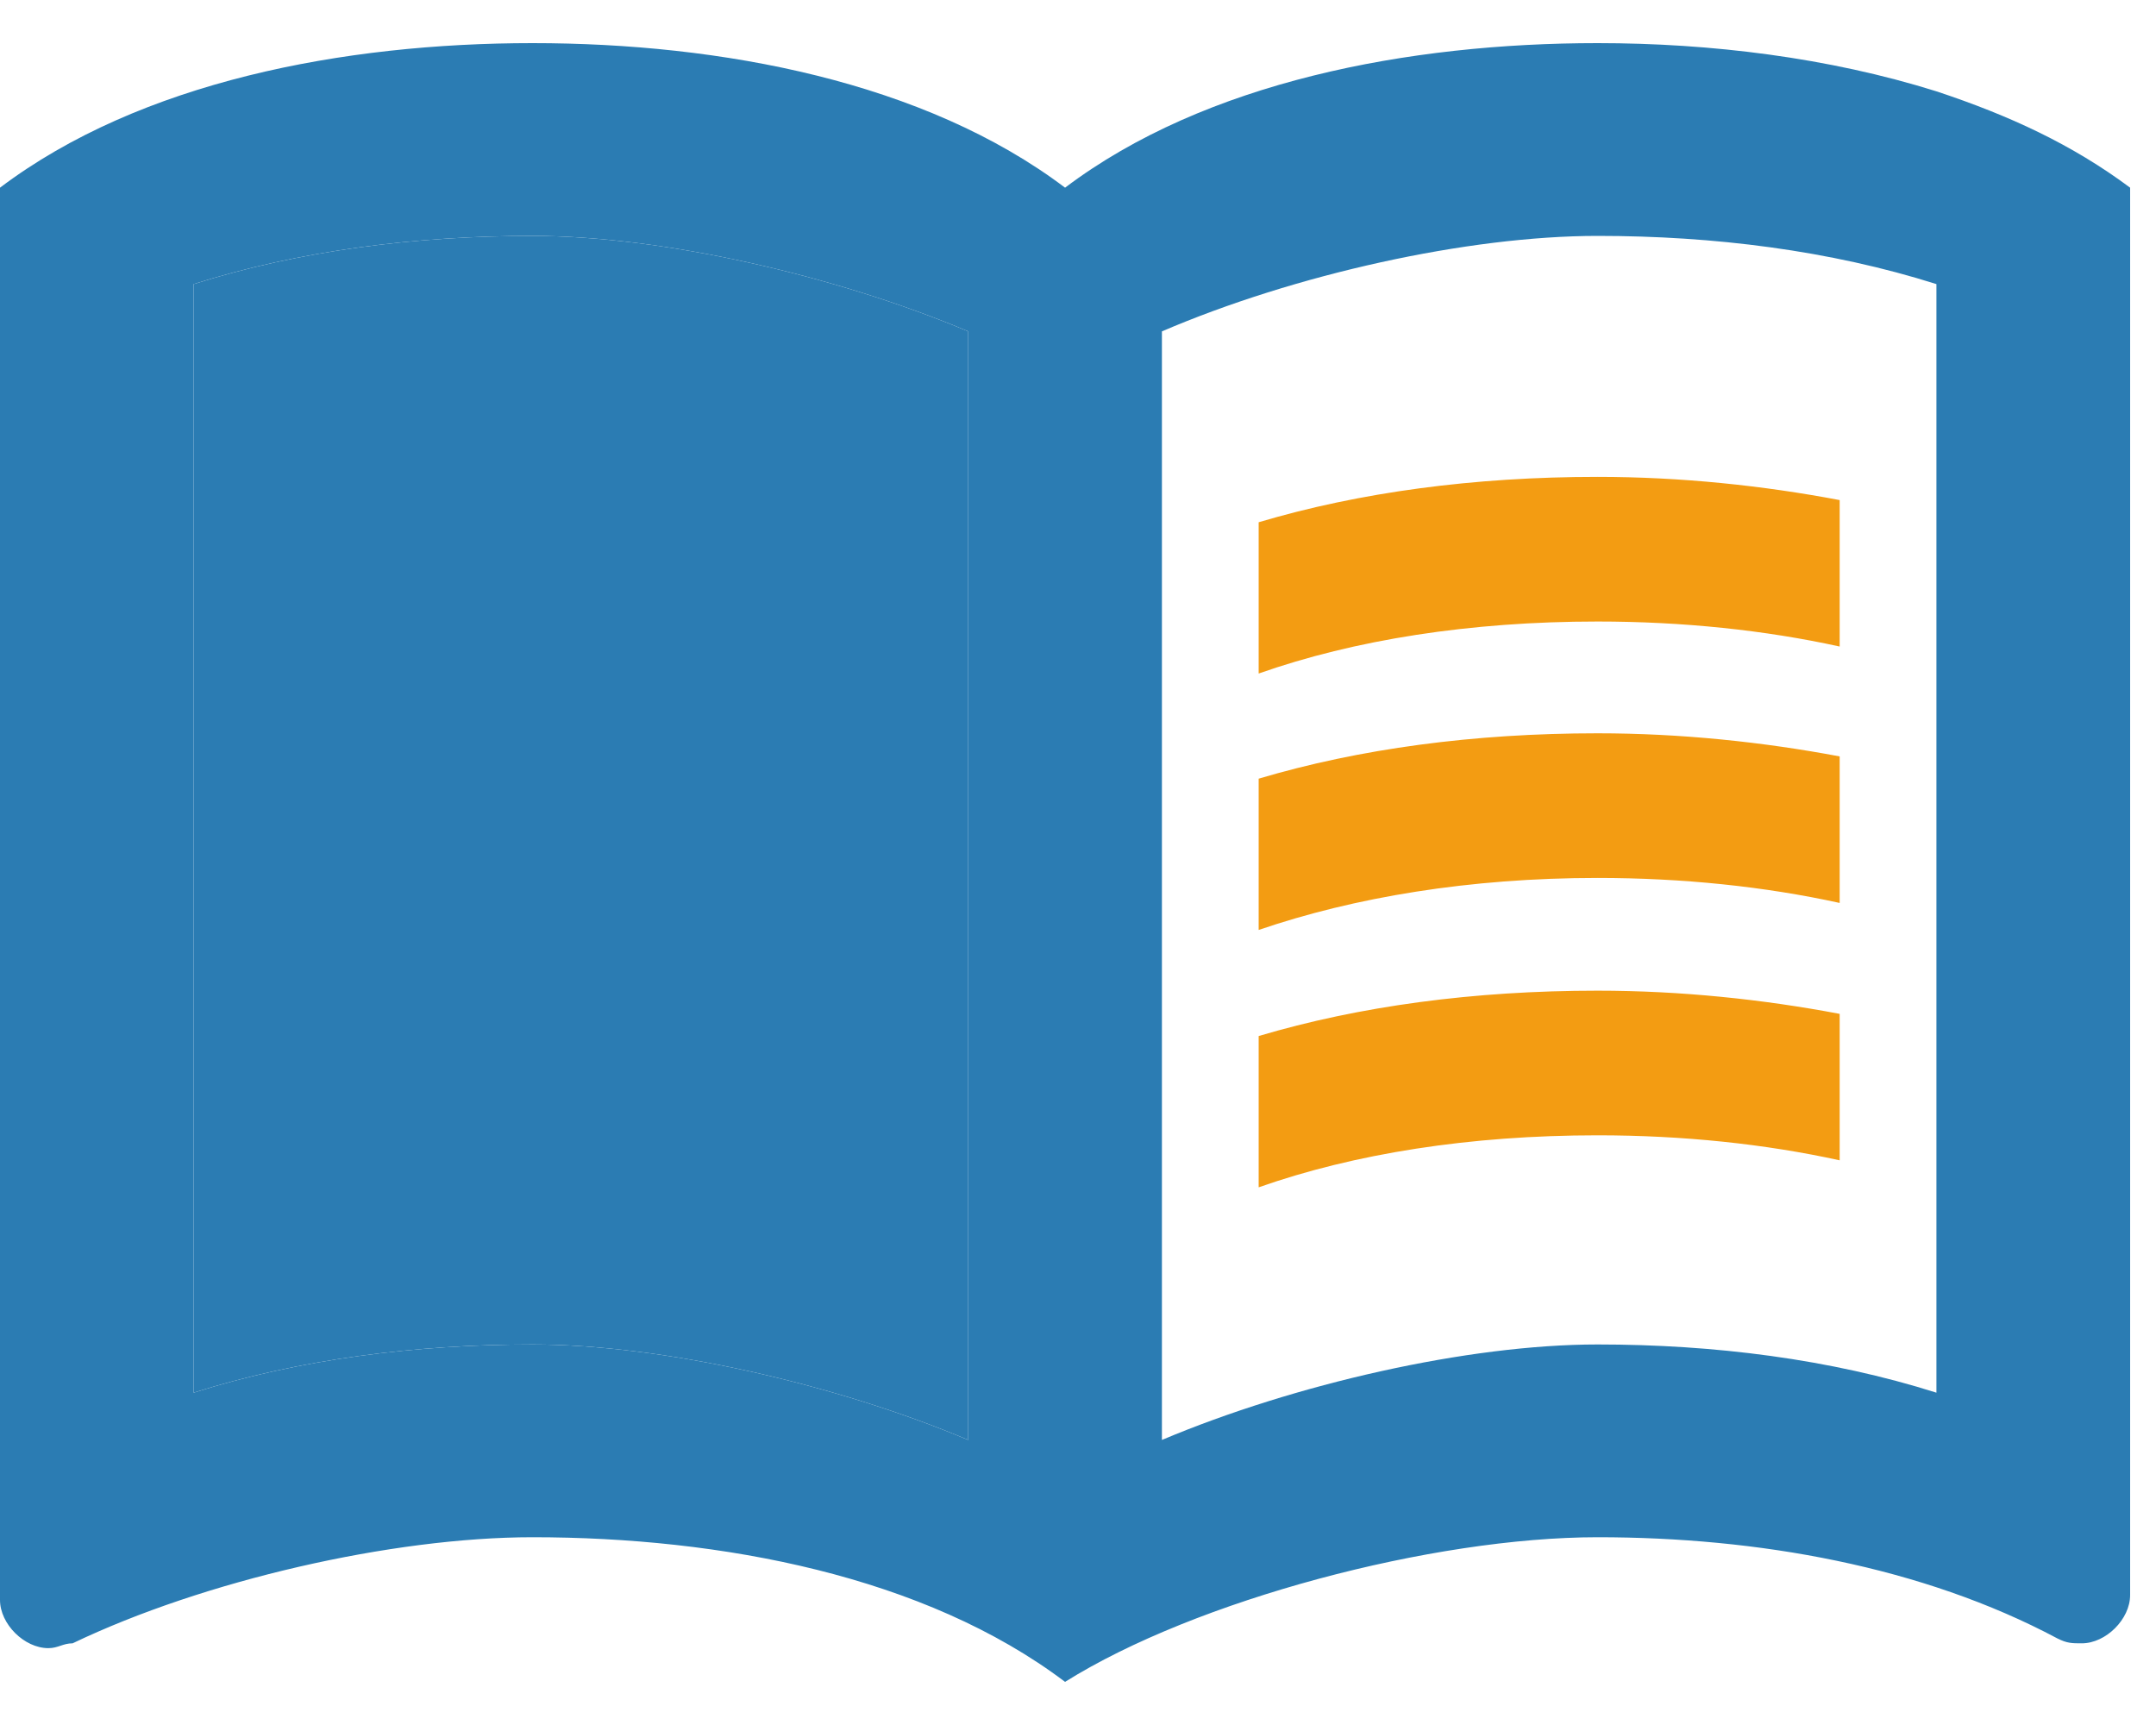
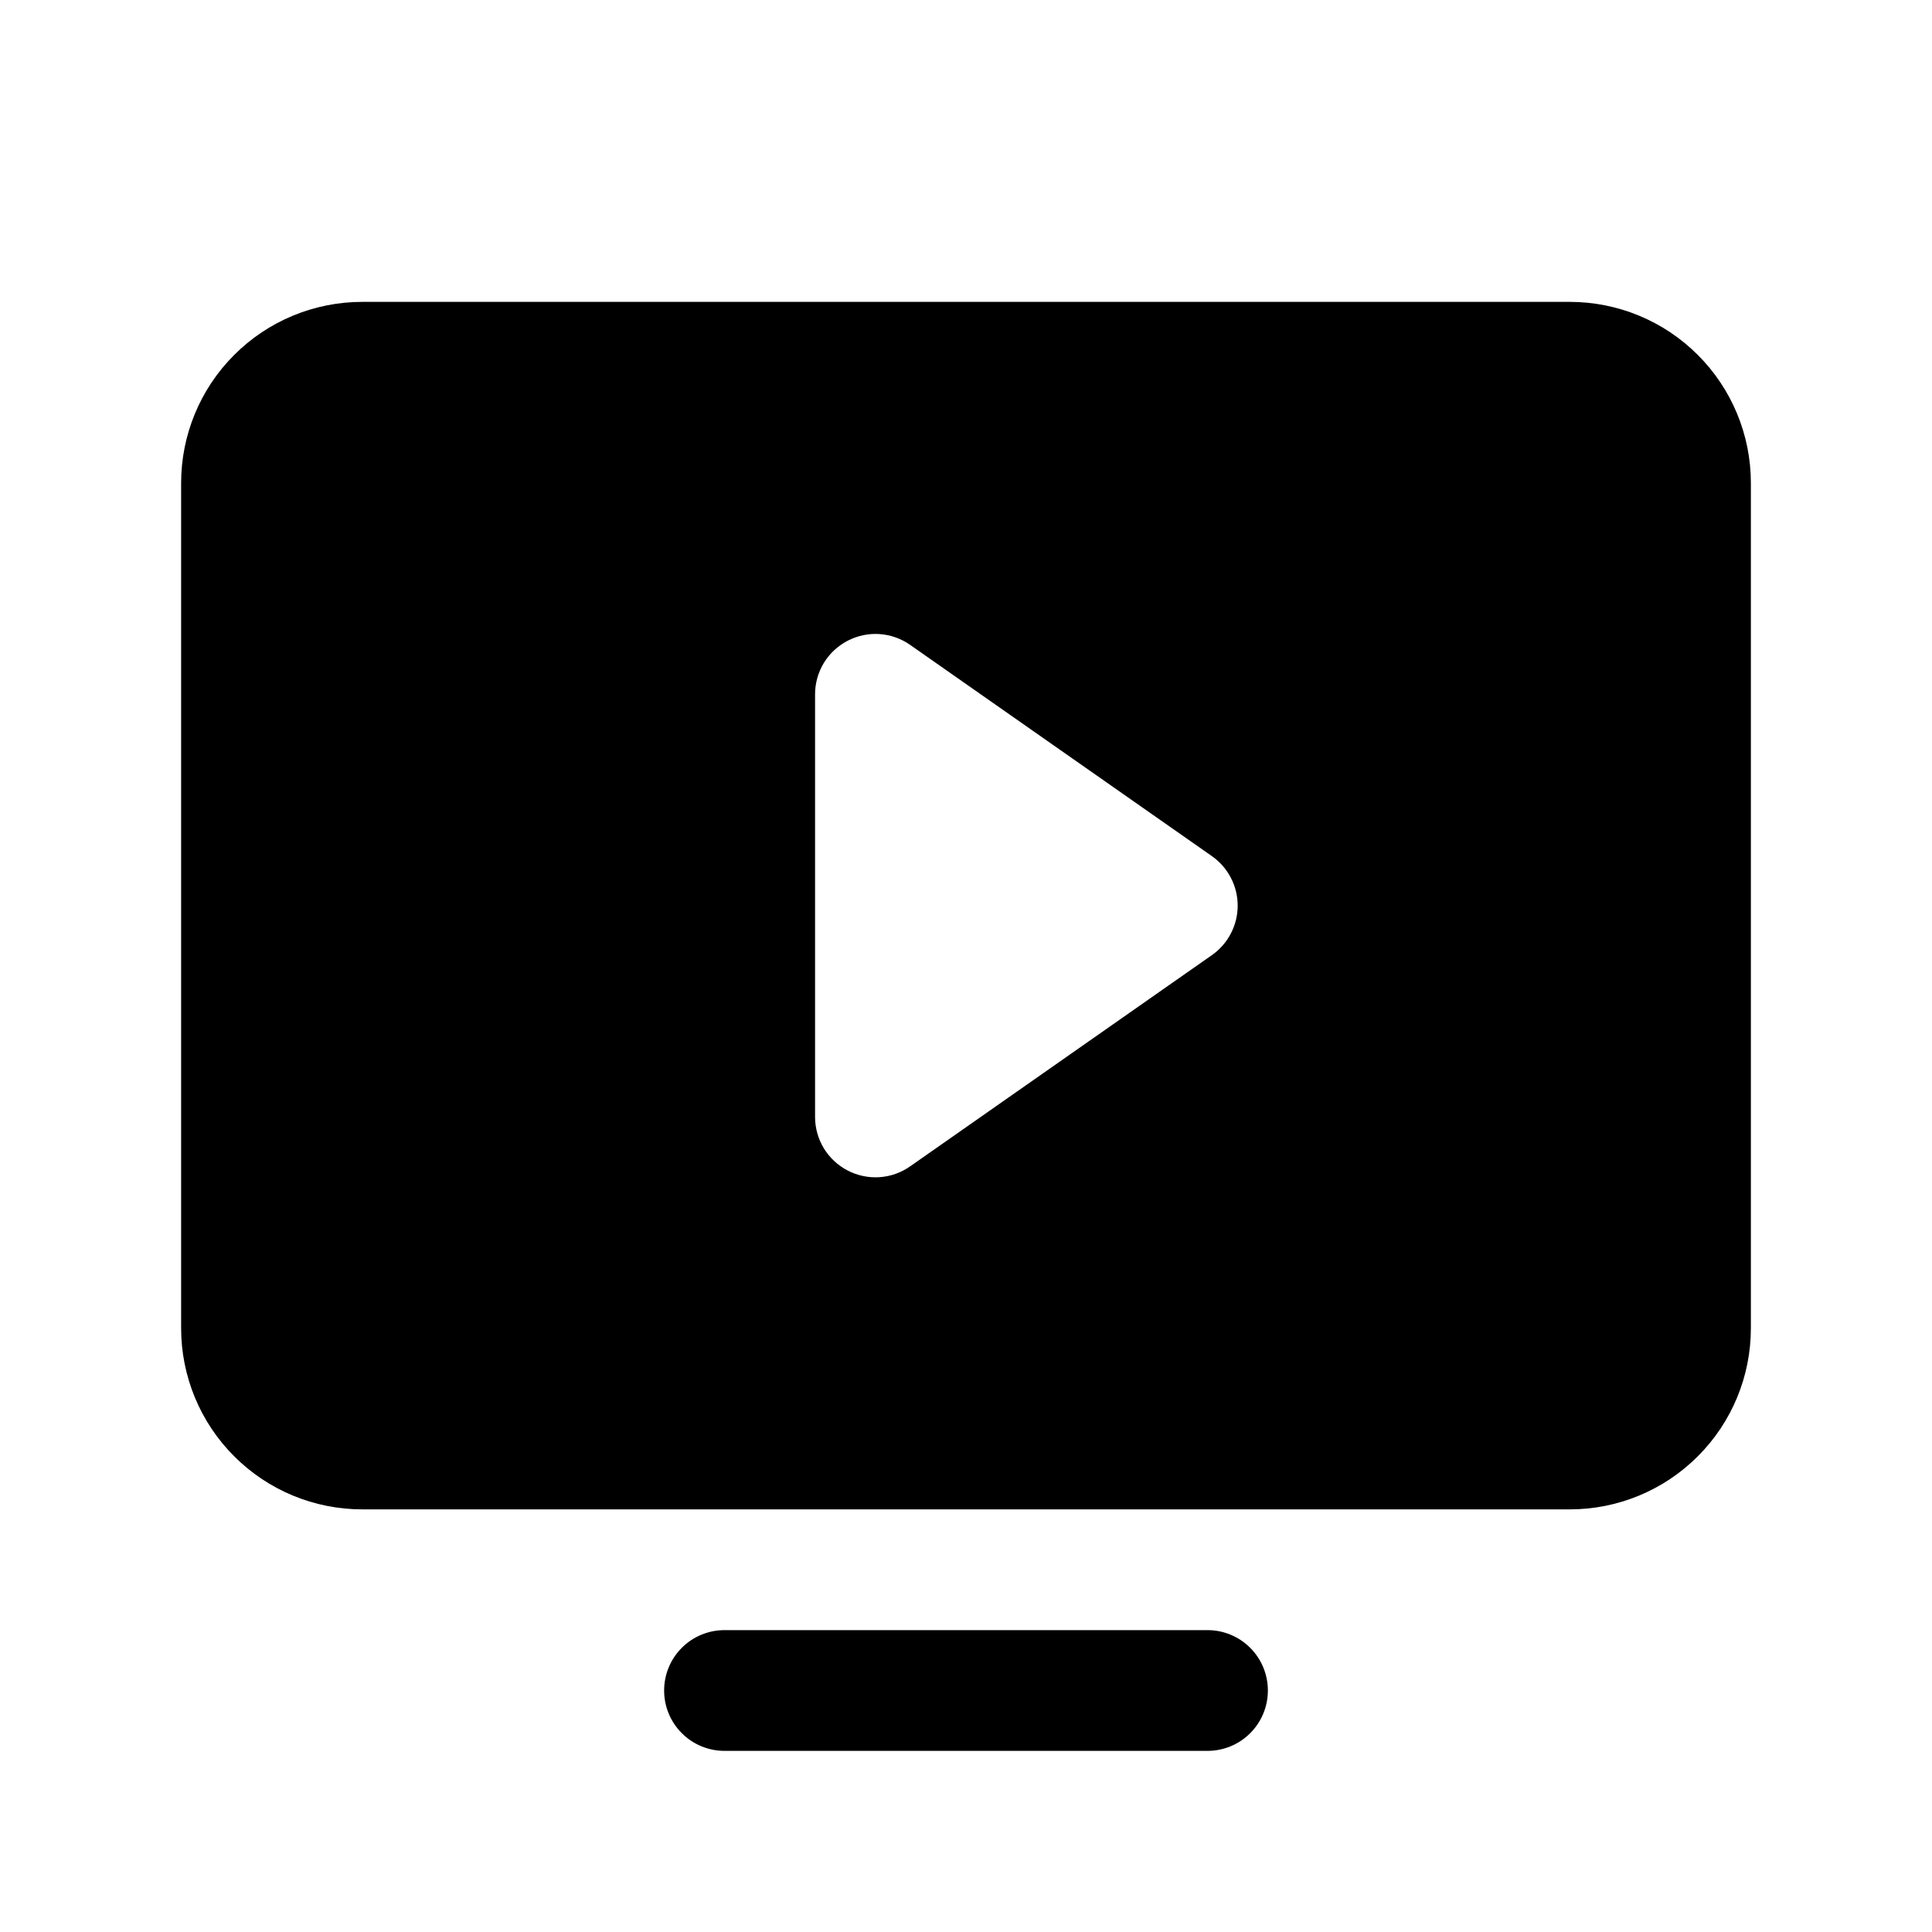
- <svg xmlns="http://www.w3.org/2000/svg" width="25" height="20" viewBox="0 0 25 20" fill="none">
-   <path d="M22.454 1.059C21.208 0.668 19.839 0.5 18.525 0.5C16.336 0.5 13.978 0.947 12.35 2.176C10.722 0.947 8.364 0.5 6.175 0.5C3.986 0.5 1.628 0.947 0 2.176V18.55C0 18.829 0.281 19.109 0.561 19.109C0.674 19.109 0.73 19.053 0.842 19.053C2.358 18.326 4.547 17.823 6.175 17.823C8.364 17.823 10.722 18.271 12.35 19.5C13.866 18.55 16.616 17.823 18.525 17.823C20.378 17.823 22.286 18.159 23.858 18.997C23.97 19.053 24.026 19.053 24.139 19.053C24.419 19.053 24.7 18.773 24.7 18.494V2.176C24.026 1.674 23.297 1.338 22.454 1.059ZM2.245 16.147V3.294C3.48 2.903 4.828 2.735 6.175 2.735C7.679 2.735 9.689 3.194 11.227 3.842V16.695C9.689 16.047 7.679 15.588 6.175 15.588C4.828 15.588 3.48 15.756 2.245 16.147ZM22.454 16.147C21.22 15.756 19.872 15.588 18.525 15.588C17.02 15.588 15.011 16.047 13.473 16.695V3.842C15.011 3.182 17.02 2.735 18.525 2.735C19.872 2.735 21.22 2.903 22.454 3.294V16.147Z" fill="#2B7CB3" />
-   <path d="M11.227 3.842C9.689 3.194 7.679 2.735 6.175 2.735C4.828 2.735 3.48 2.903 2.245 3.294V16.147C3.48 15.756 4.828 15.588 6.175 15.588C7.679 15.588 9.689 16.047 11.227 16.695V3.842Z" fill="#2B7CB3" />
-   <path d="M18.525 7.206C19.513 7.206 20.467 7.306 21.332 7.496V5.798C20.445 5.63 19.491 5.529 18.525 5.529C17.088 5.529 15.763 5.708 14.595 6.055V7.809C15.707 7.418 17.043 7.206 18.525 7.206ZM18.525 10.179C19.513 10.179 20.467 10.279 21.332 10.469V8.77C20.445 8.603 19.491 8.502 18.525 8.502C17.088 8.502 15.763 8.681 14.595 9.028V10.782C15.707 10.402 17.043 10.179 18.525 10.179ZM18.525 13.163C19.513 13.163 20.467 13.263 21.332 13.453V11.755C20.445 11.587 19.491 11.486 18.525 11.486C17.088 11.486 15.763 11.665 14.595 12.012V13.766C15.707 13.375 17.043 13.163 18.525 13.163Z" fill="#F39C12" />
+ <svg xmlns="http://www.w3.org/2000/svg" width="32" height="32" viewBox="0 0 32 32" fill="none">
+   <path d="M21 28C21 28.265 20.895 28.52 20.707 28.707C20.52 28.895 20.265 29 20 29H12C11.735 29 11.48 28.895 11.293 28.707C11.105 28.52 11 28.265 11 28C11 27.735 11.105 27.48 11.293 27.293C11.48 27.105 11.735 27 12 27H20C20.265 27 20.52 27.105 20.707 27.293C20.895 27.48 21 27.735 21 28ZM29 8V22C29 22.796 28.684 23.559 28.121 24.121C27.559 24.684 26.796 25 26 25H6C5.204 25 4.441 24.684 3.879 24.121C3.316 23.559 3 22.796 3 22V8C3 7.204 3.316 6.441 3.879 5.879C4.441 5.316 5.204 5 6 5H26C26.796 5 27.559 5.316 28.121 5.879C28.684 6.441 29 7.204 29 8ZM20.5 15C20.5 14.839 20.461 14.681 20.387 14.539C20.313 14.396 20.205 14.273 20.074 14.181L15.074 10.681C14.924 10.576 14.748 10.514 14.566 10.502C14.383 10.49 14.201 10.529 14.039 10.613C13.876 10.698 13.74 10.825 13.645 10.981C13.55 11.138 13.5 11.317 13.5 11.5V18.5C13.5 18.683 13.55 18.862 13.645 19.019C13.74 19.175 13.876 19.302 14.039 19.387C14.201 19.471 14.383 19.51 14.566 19.498C14.748 19.486 14.924 19.424 15.074 19.319L20.074 15.819C20.205 15.727 20.313 15.604 20.387 15.461C20.461 15.319 20.5 15.161 20.5 15Z" fill="black" />
</svg>
